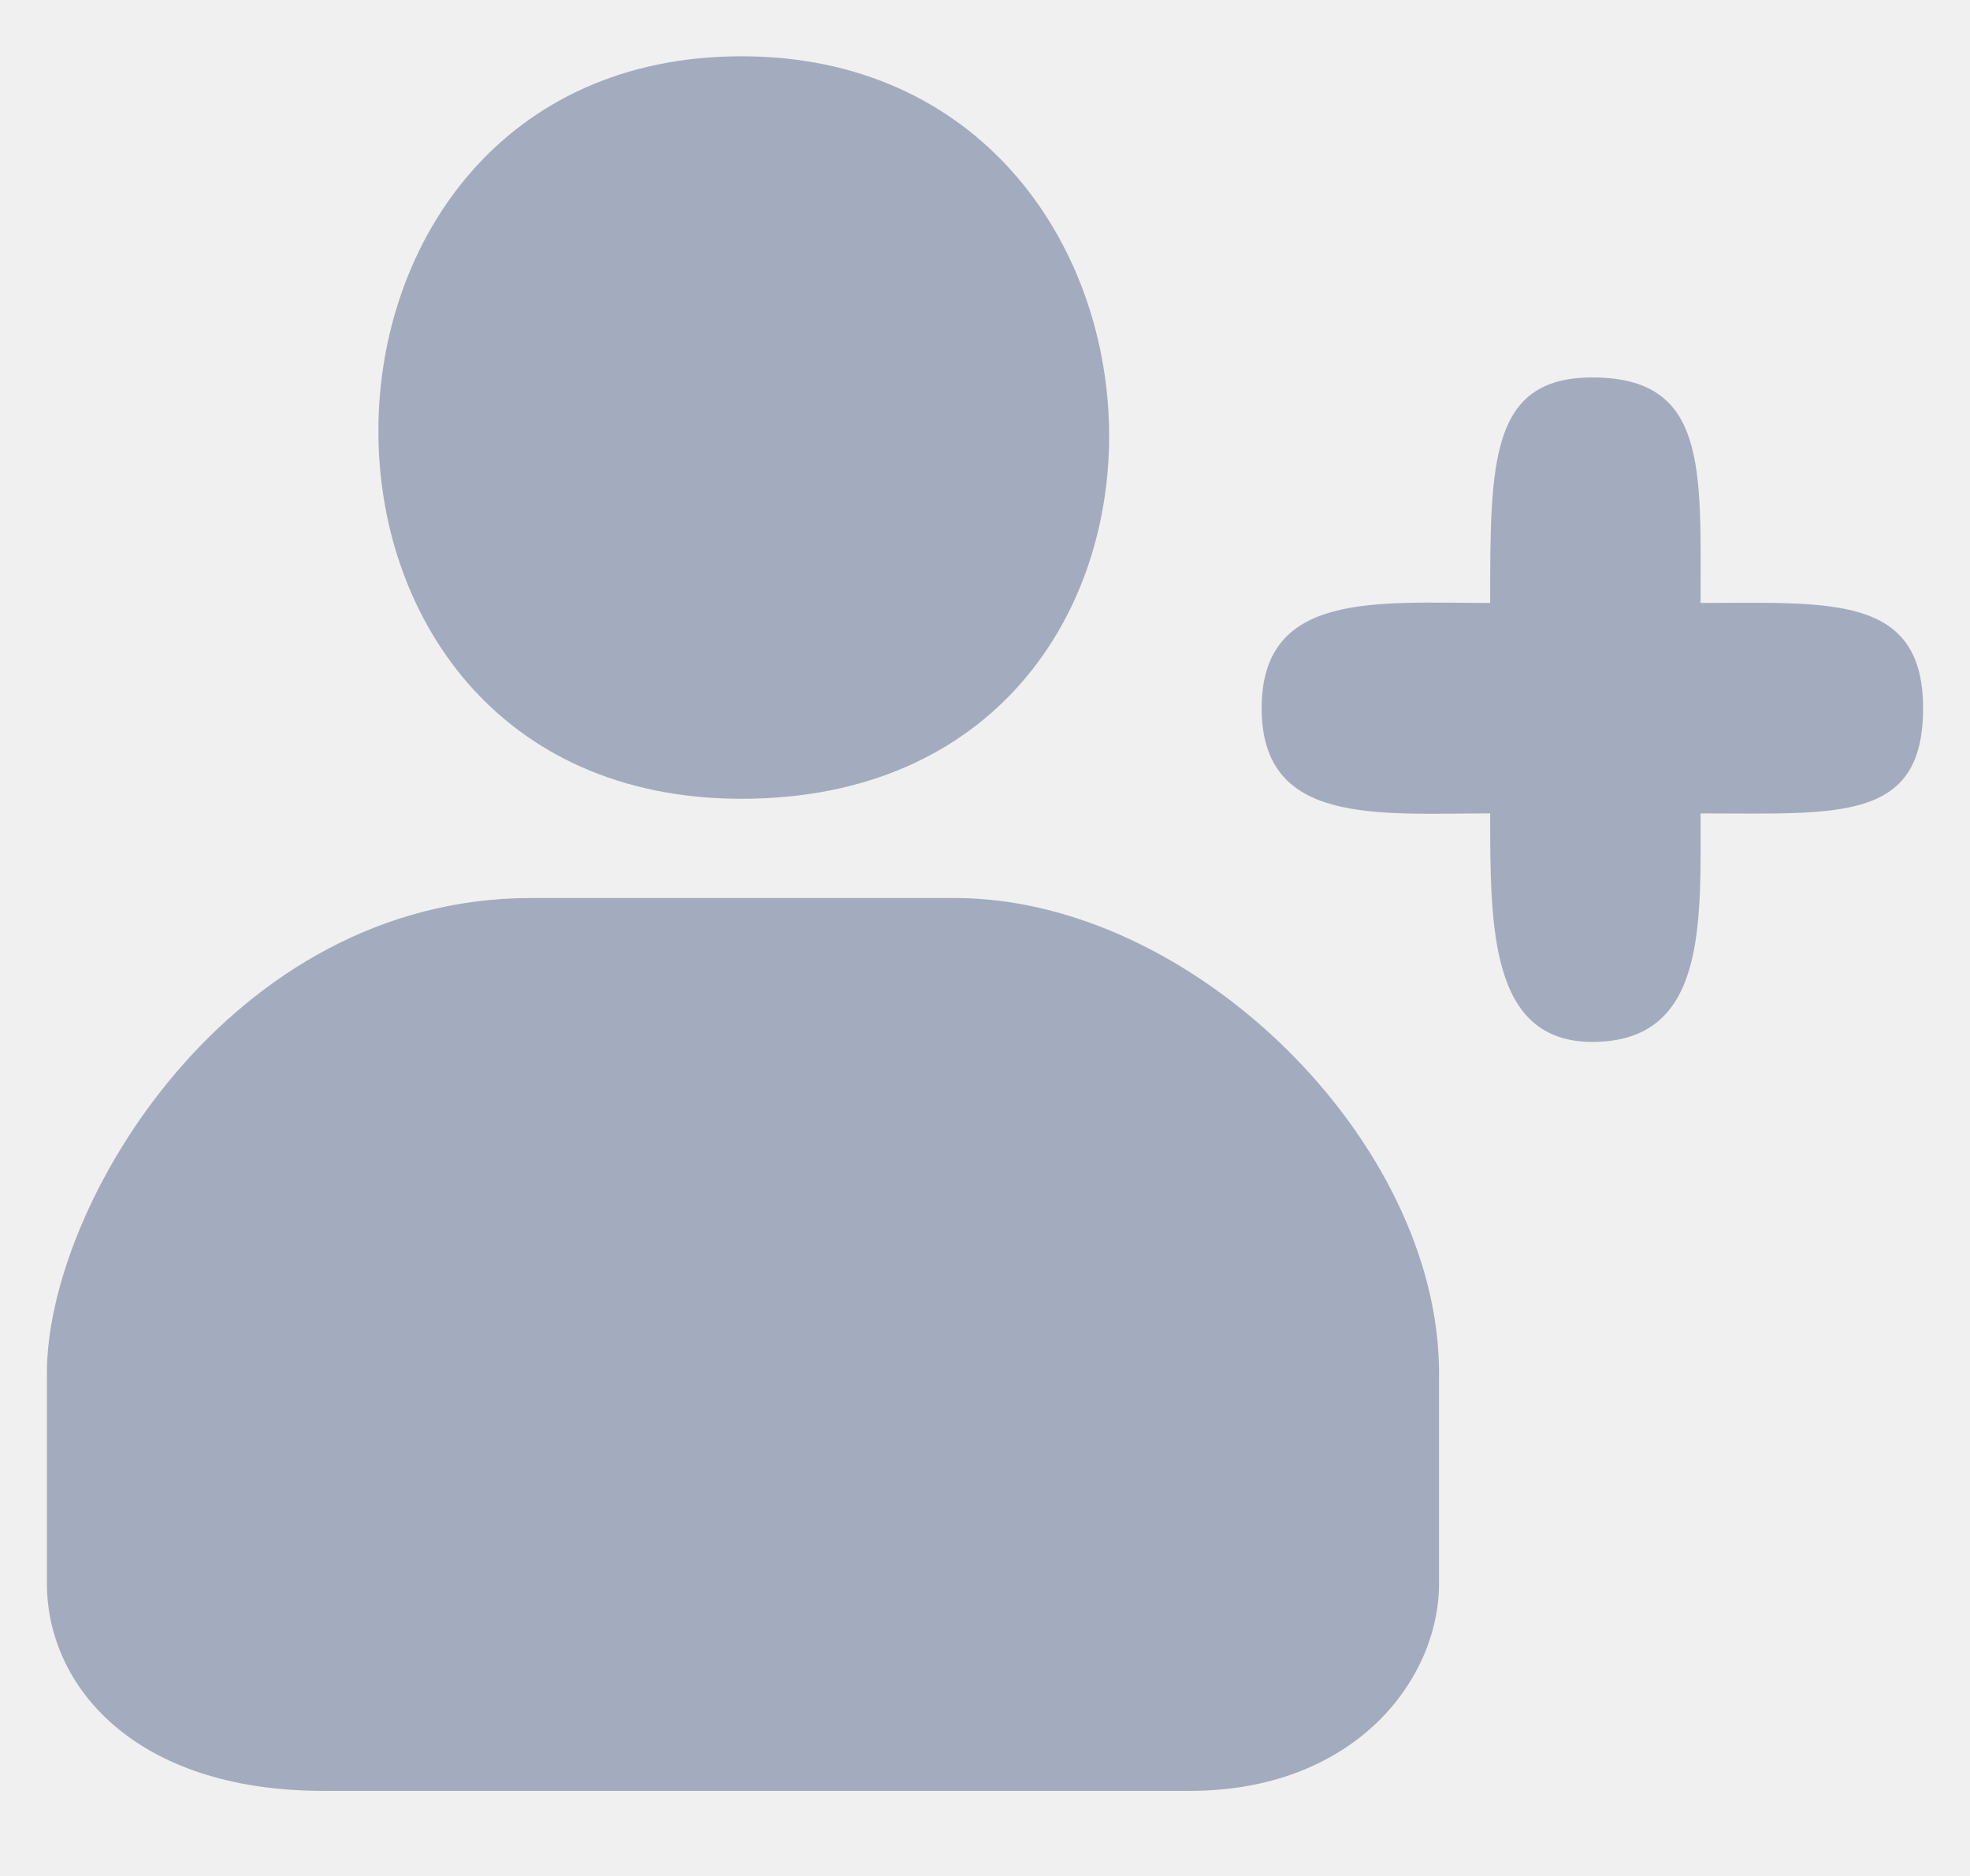
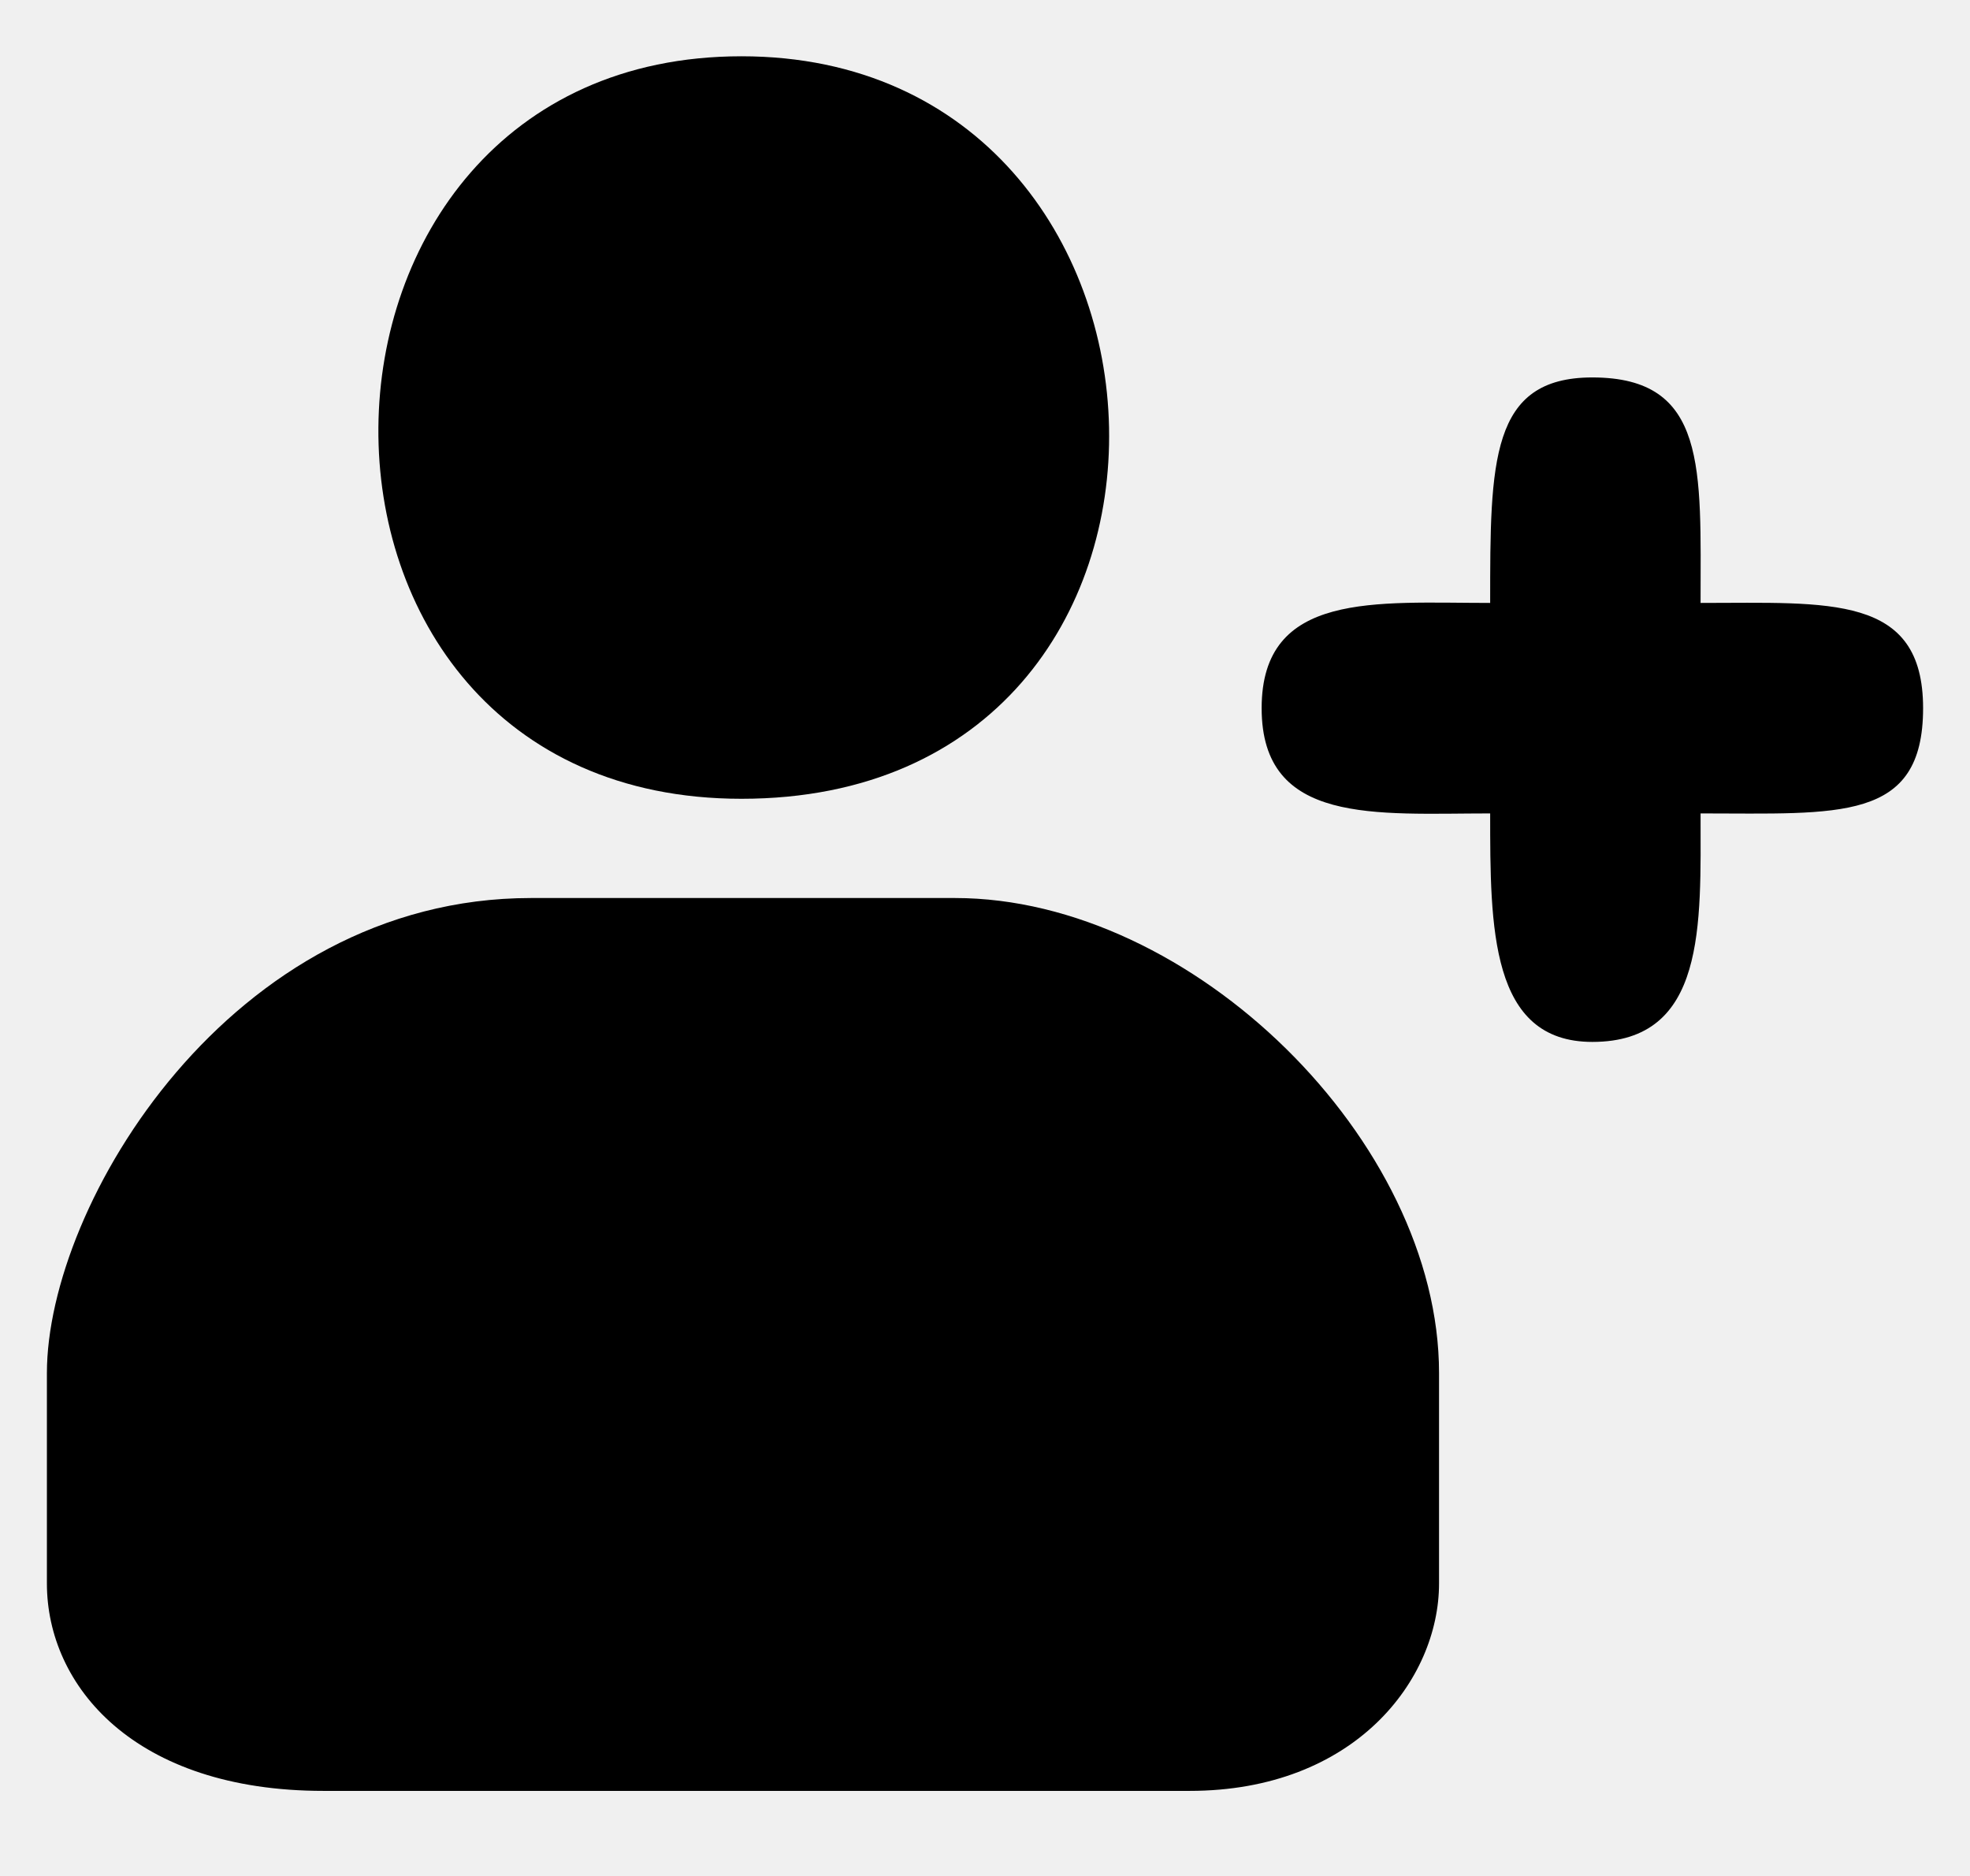
<svg xmlns="http://www.w3.org/2000/svg" width="21" height="20" viewBox="0 0 21 20" fill="none">
  <g clip-path="url(#clip0_9665_126726)">
-     <path d="M0.5 14.638V16.882C0.5 17.971 1.429 19.093 3.449 19.093H12.68C14.442 19.093 15.34 17.907 15.34 16.882V14.638C15.34 12.17 12.711 9.574 10.18 9.574H5.66C2.455 9.574 0.5 12.843 0.5 14.638Z" fill="#A3ACBE" />
-     <path d="M7.904 0.6C2.808 0.6 2.679 8.516 7.904 8.516C13.289 8.516 12.968 0.6 7.904 0.6Z" fill="#A3ACBE" />
-     <path d="M15.885 6.428C15.885 4.922 15.885 4.024 16.974 4.024C18.205 4.024 18.128 5 18.128 6.428C19.5 6.428 20.5 6.332 20.5 7.55C20.5 8.768 19.603 8.672 18.128 8.672C18.128 9.858 18.192 11.108 16.974 11.108C15.885 11.108 15.885 9.89 15.885 8.672C14.667 8.672 13.449 8.8 13.449 7.55C13.449 6.3 14.667 6.428 15.885 6.428Z" fill="#A3ACBE" />
+     <path d="M0.5 14.638V16.882C0.5 17.971 1.429 19.093 3.449 19.093H12.68C14.442 19.093 15.34 17.907 15.34 16.882V14.638C15.34 12.17 12.711 9.574 10.18 9.574H5.66C2.455 9.574 0.5 12.843 0.5 14.638Z" fill="currentColor" />
+     <path d="M7.904 0.6C2.808 0.6 2.679 8.516 7.904 8.516C13.289 8.516 12.968 0.6 7.904 0.6Z" fill="currentColor" />
+     <path d="M15.885 6.428C15.885 4.922 15.885 4.024 16.974 4.024C18.205 4.024 18.128 5 18.128 6.428C19.5 6.428 20.5 6.332 20.5 7.55C20.5 8.768 19.603 8.672 18.128 8.672C18.128 9.858 18.192 11.108 16.974 11.108C15.885 11.108 15.885 9.89 15.885 8.672C14.667 8.672 13.449 8.8 13.449 7.55C13.449 6.3 14.667 6.428 15.885 6.428Z" fill="currentColor" />
  </g>
  <defs>
    <clipPath id="clip0_9665_126726">
      <rect width="20" height="20" fill="white" transform="translate(0.5)" />
    </clipPath>
  </defs>
</svg>
